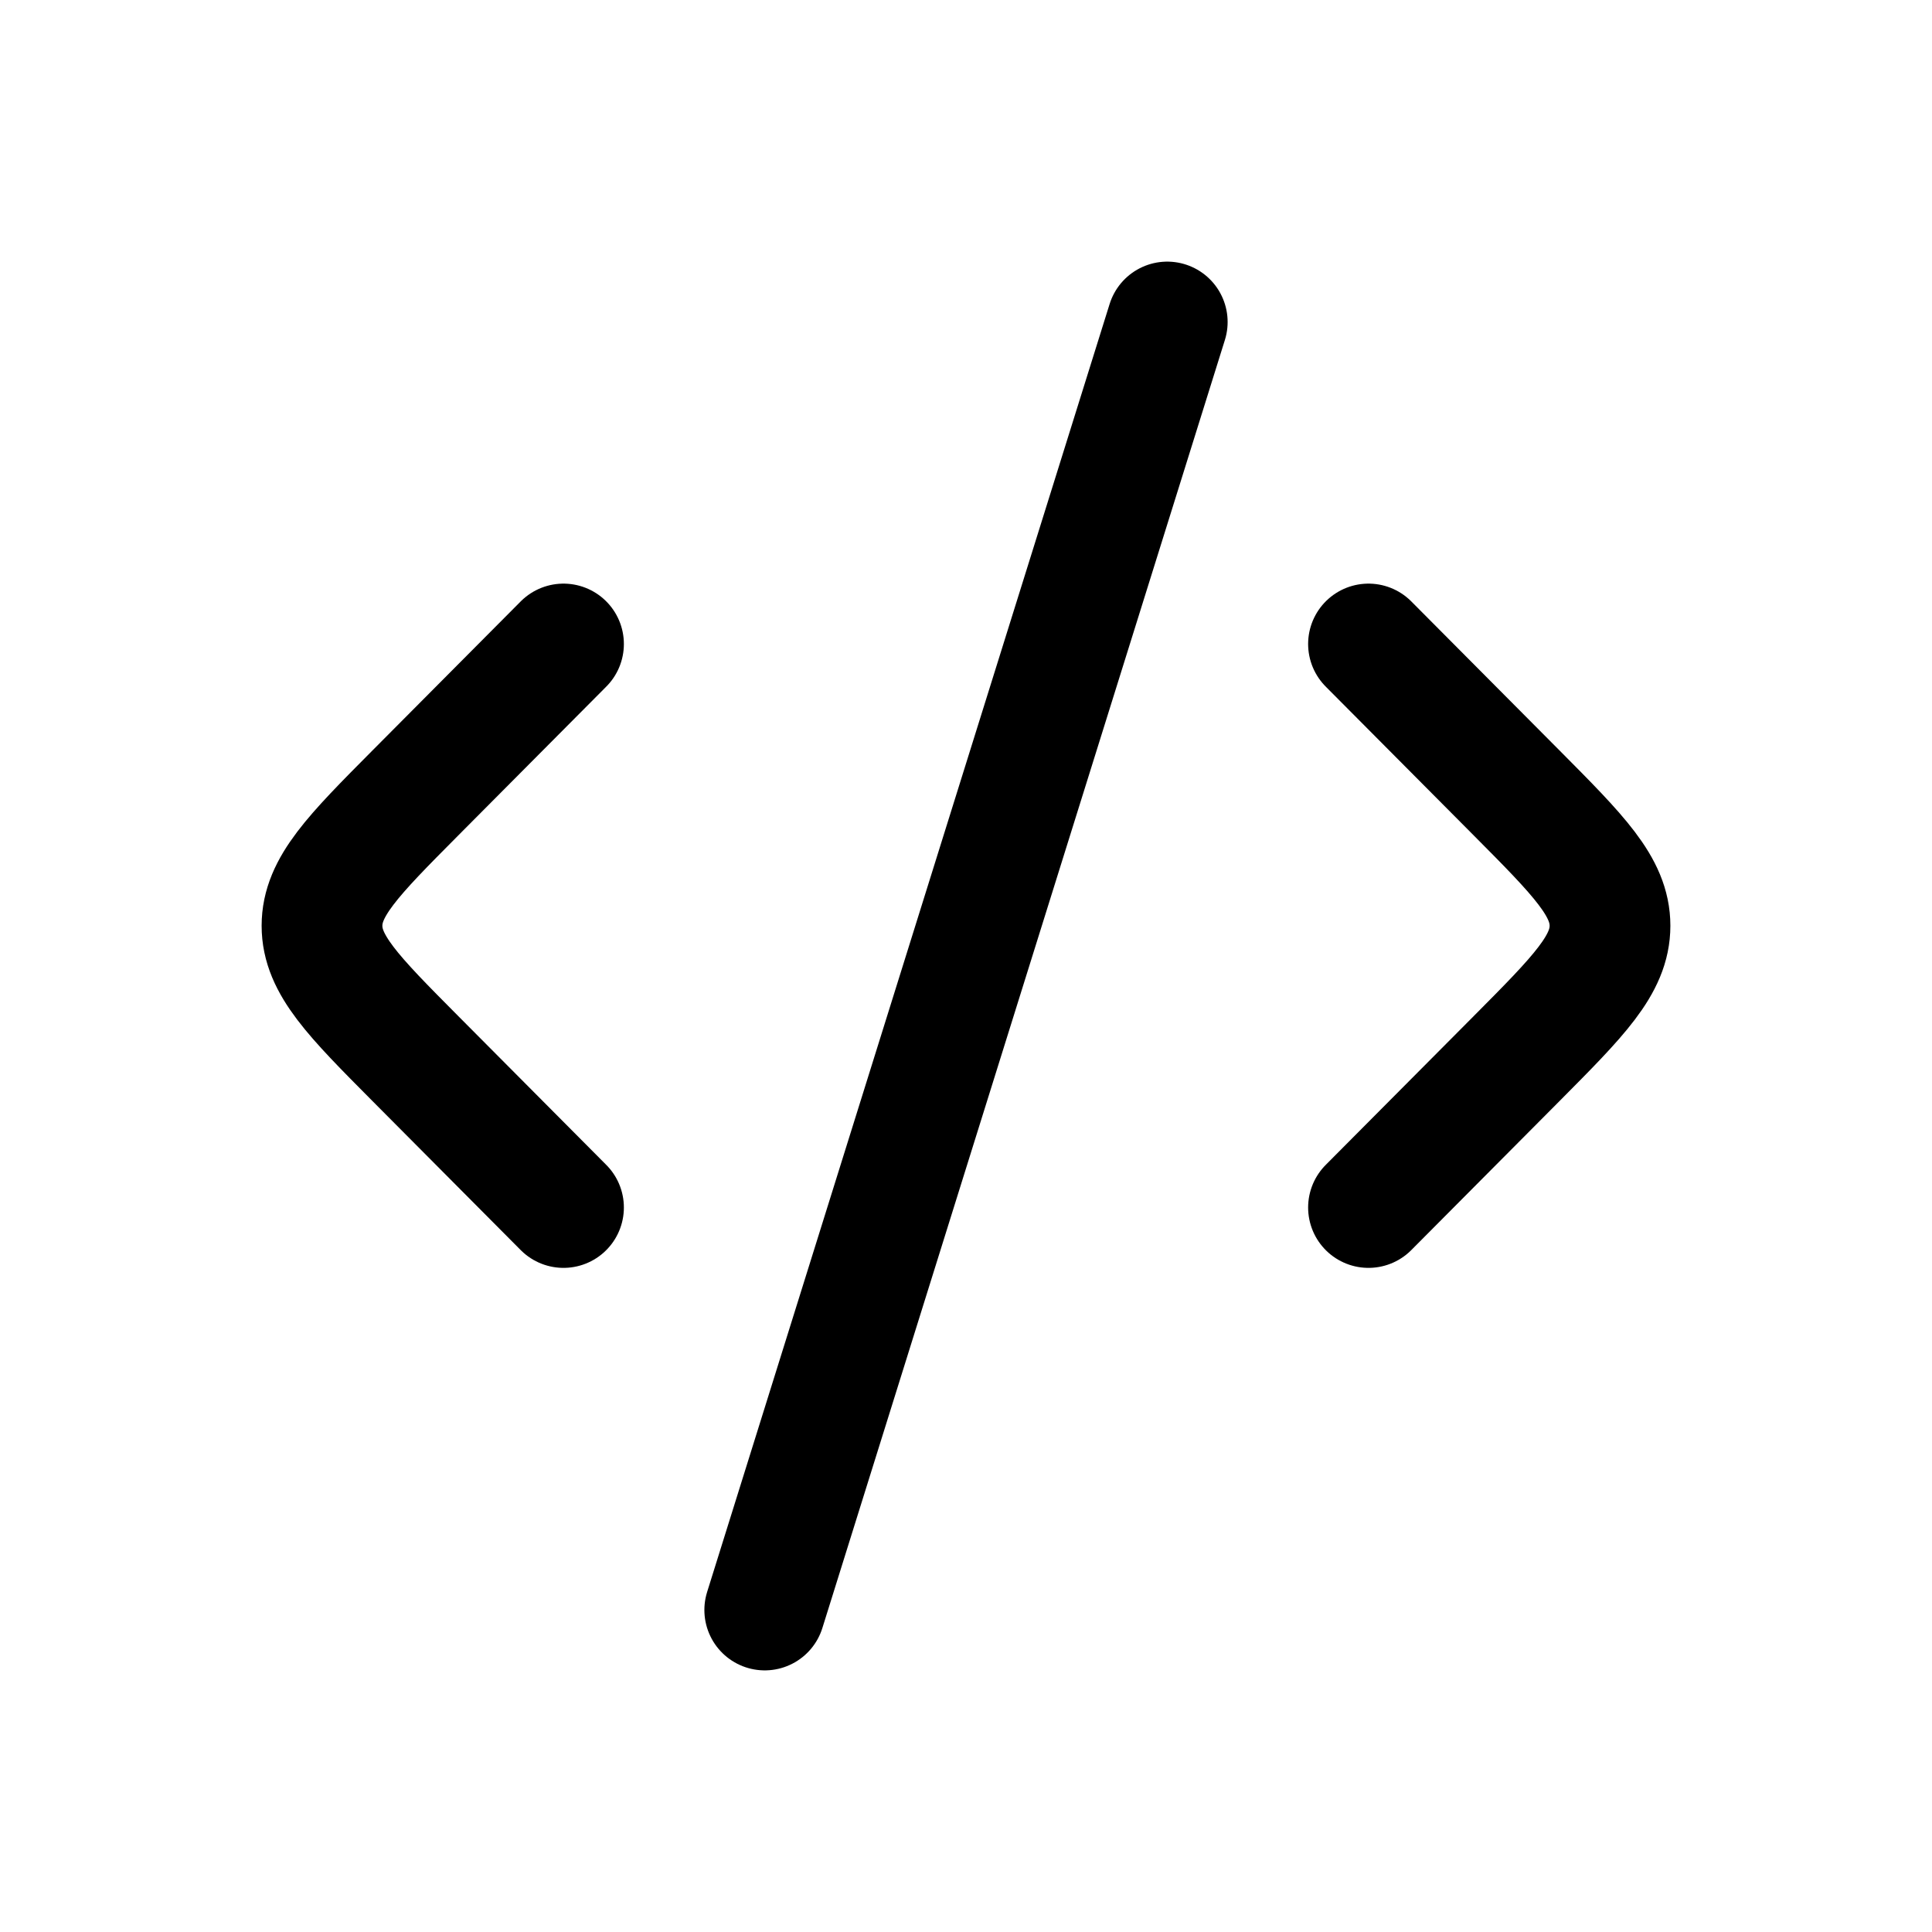
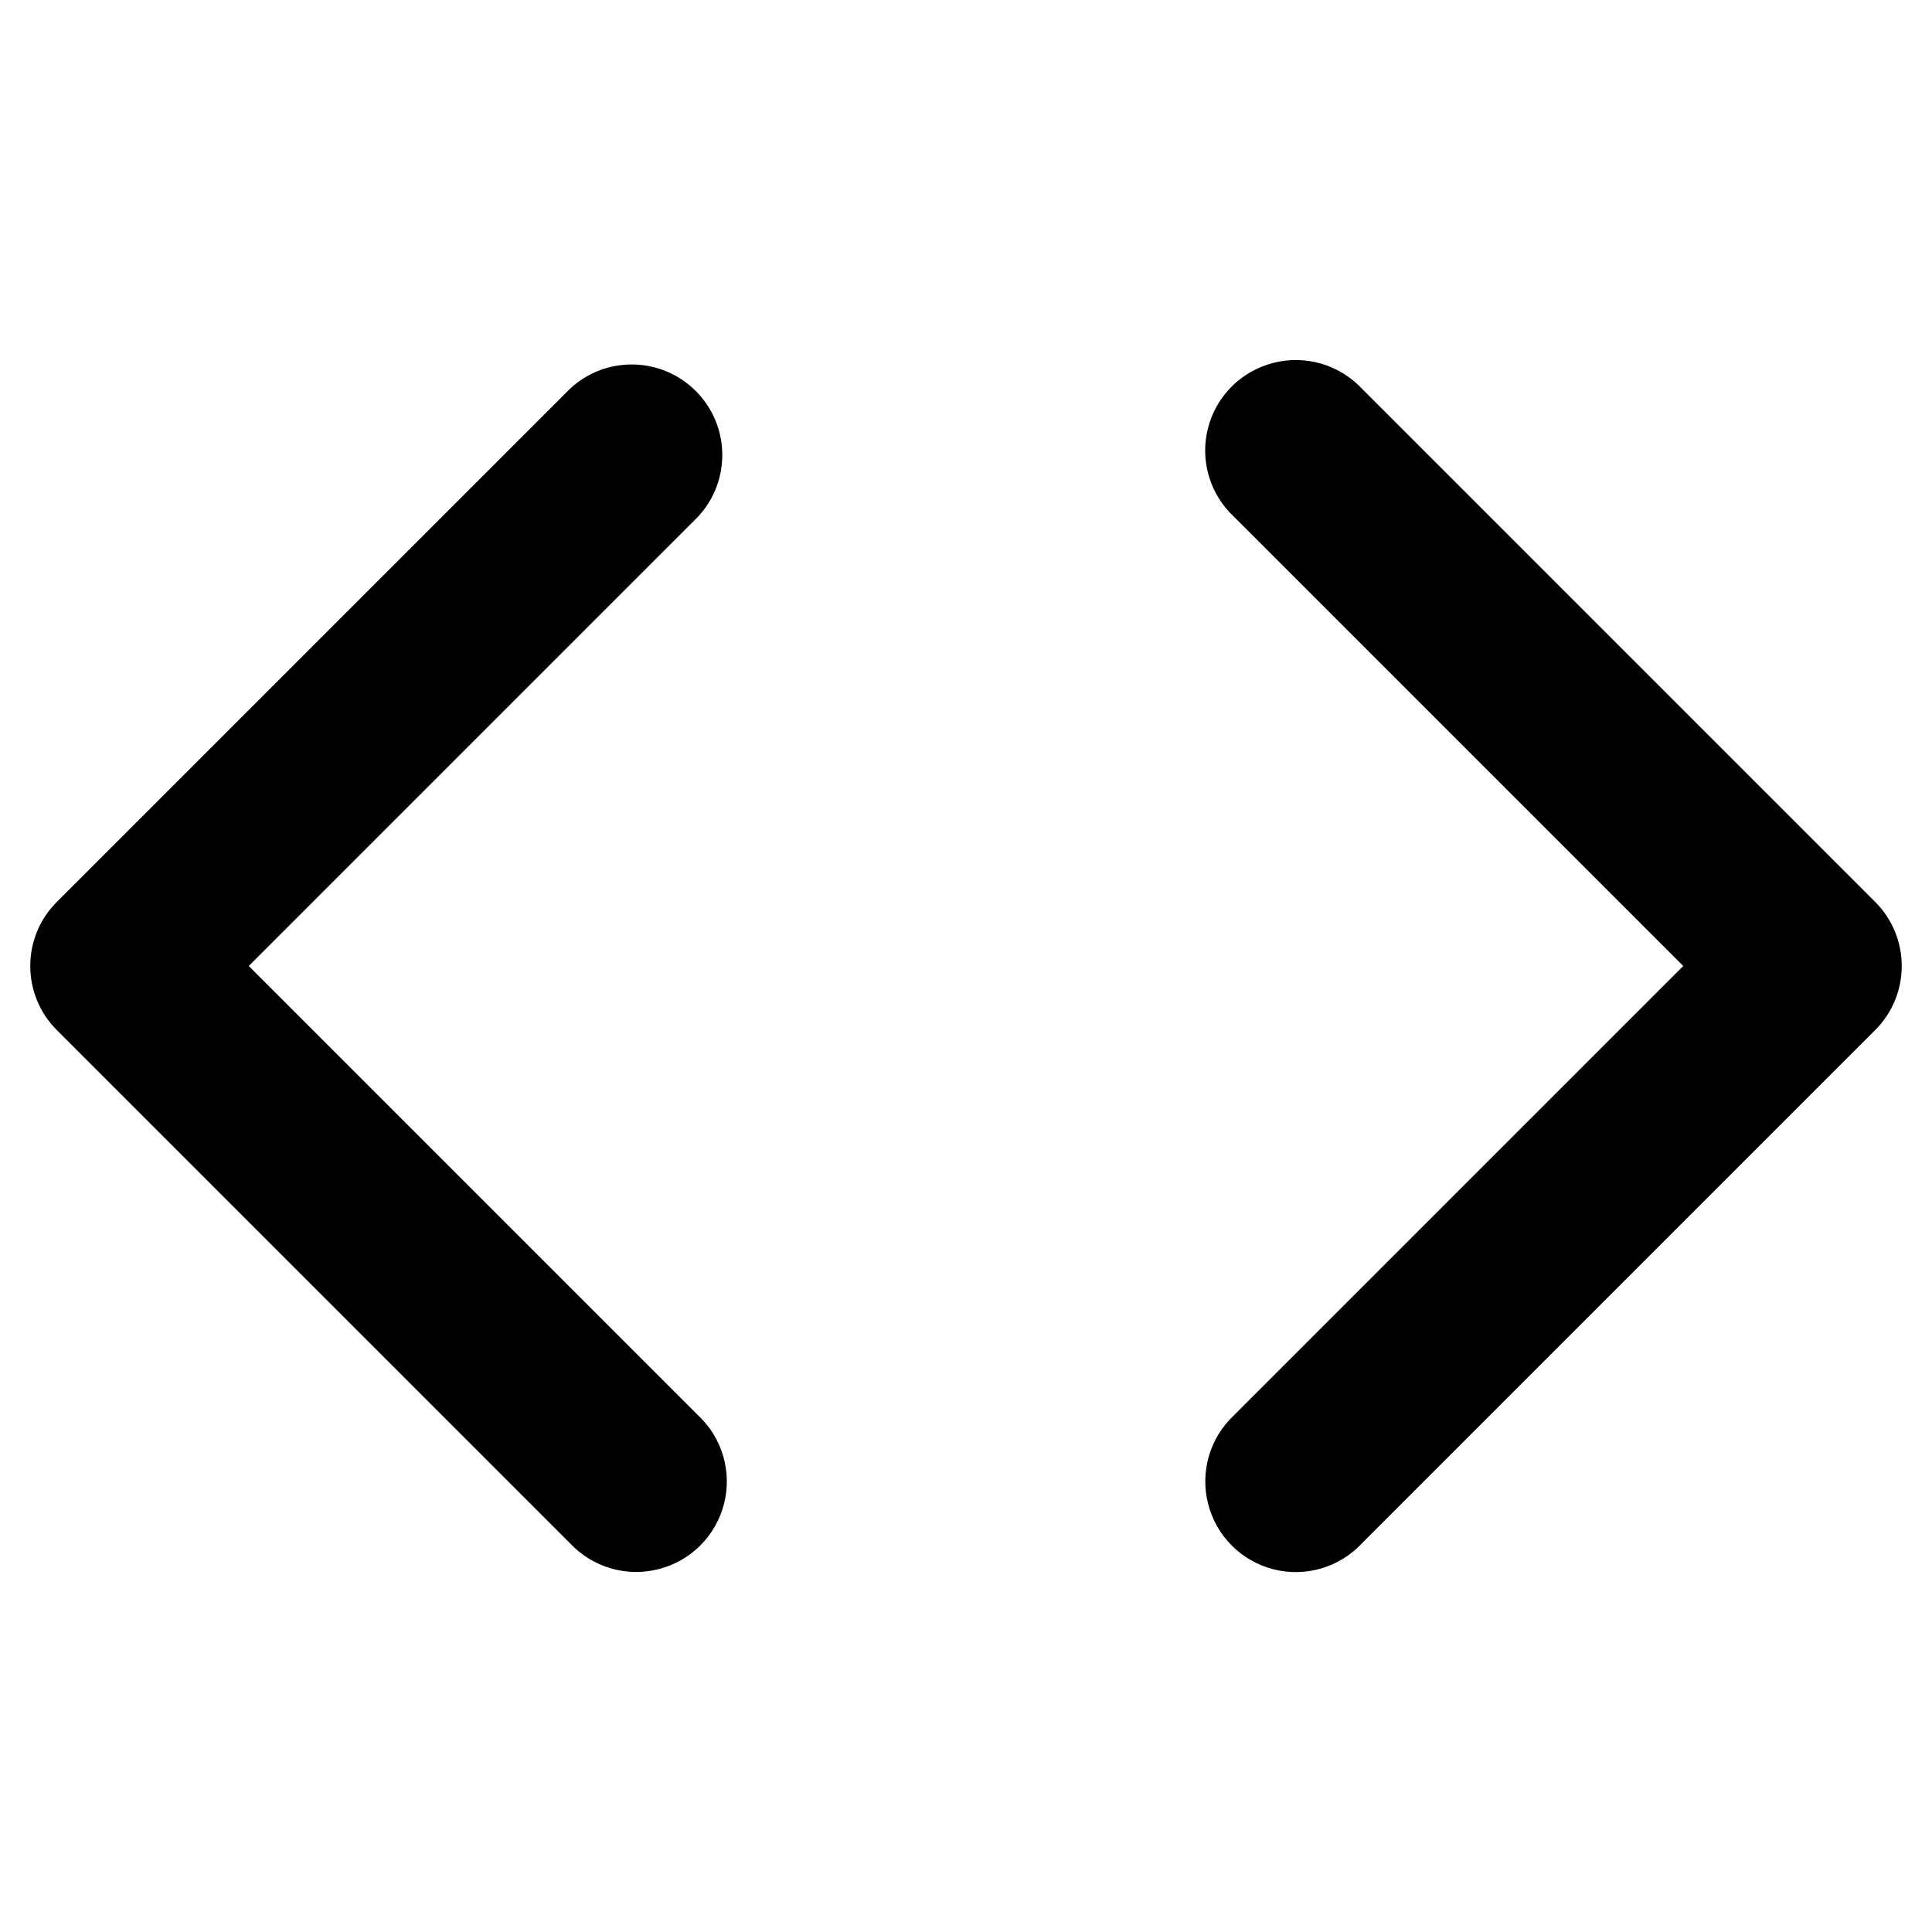
- <svg xmlns="http://www.w3.org/2000/svg" viewBox="0 0 24 24">
-   <path fill="none" stroke="currentColor" stroke-linecap="round" stroke-linejoin="round" stroke-width="1.5" d="m17 8l1.84 1.85c.773.778 1.16 1.167 1.16 1.65s-.387.872-1.16 1.65L17 15M7 8L5.16 9.85C4.387 10.628 4 11.017 4 11.5s.387.872 1.16 1.65L7 15m7.5-11l-5 16" />
+ <svg xmlns="http://www.w3.org/2000/svg" viewBox="0 0 16 16">
+   <path fill="currentColor" d="m11.28 3.22l4.25 4.25a.75.75 0 0 1 0 1.06l-4.25 4.25a.749.749 0 0 1-1.275-.326a.75.75 0 0 1 .215-.734L13.94 8l-3.72-3.72a.749.749 0 0 1 .326-1.275a.75.75 0 0 1 .734.215m-6.56 0a.75.75 0 0 1 1.042.018a.75.75 0 0 1 .018 1.042L2.06 8l3.72 3.72a.749.749 0 0 1-.326 1.275a.75.75 0 0 1-.734-.215L.47 8.53a.75.75 0 0 1 0-1.06Z" />
</svg>
